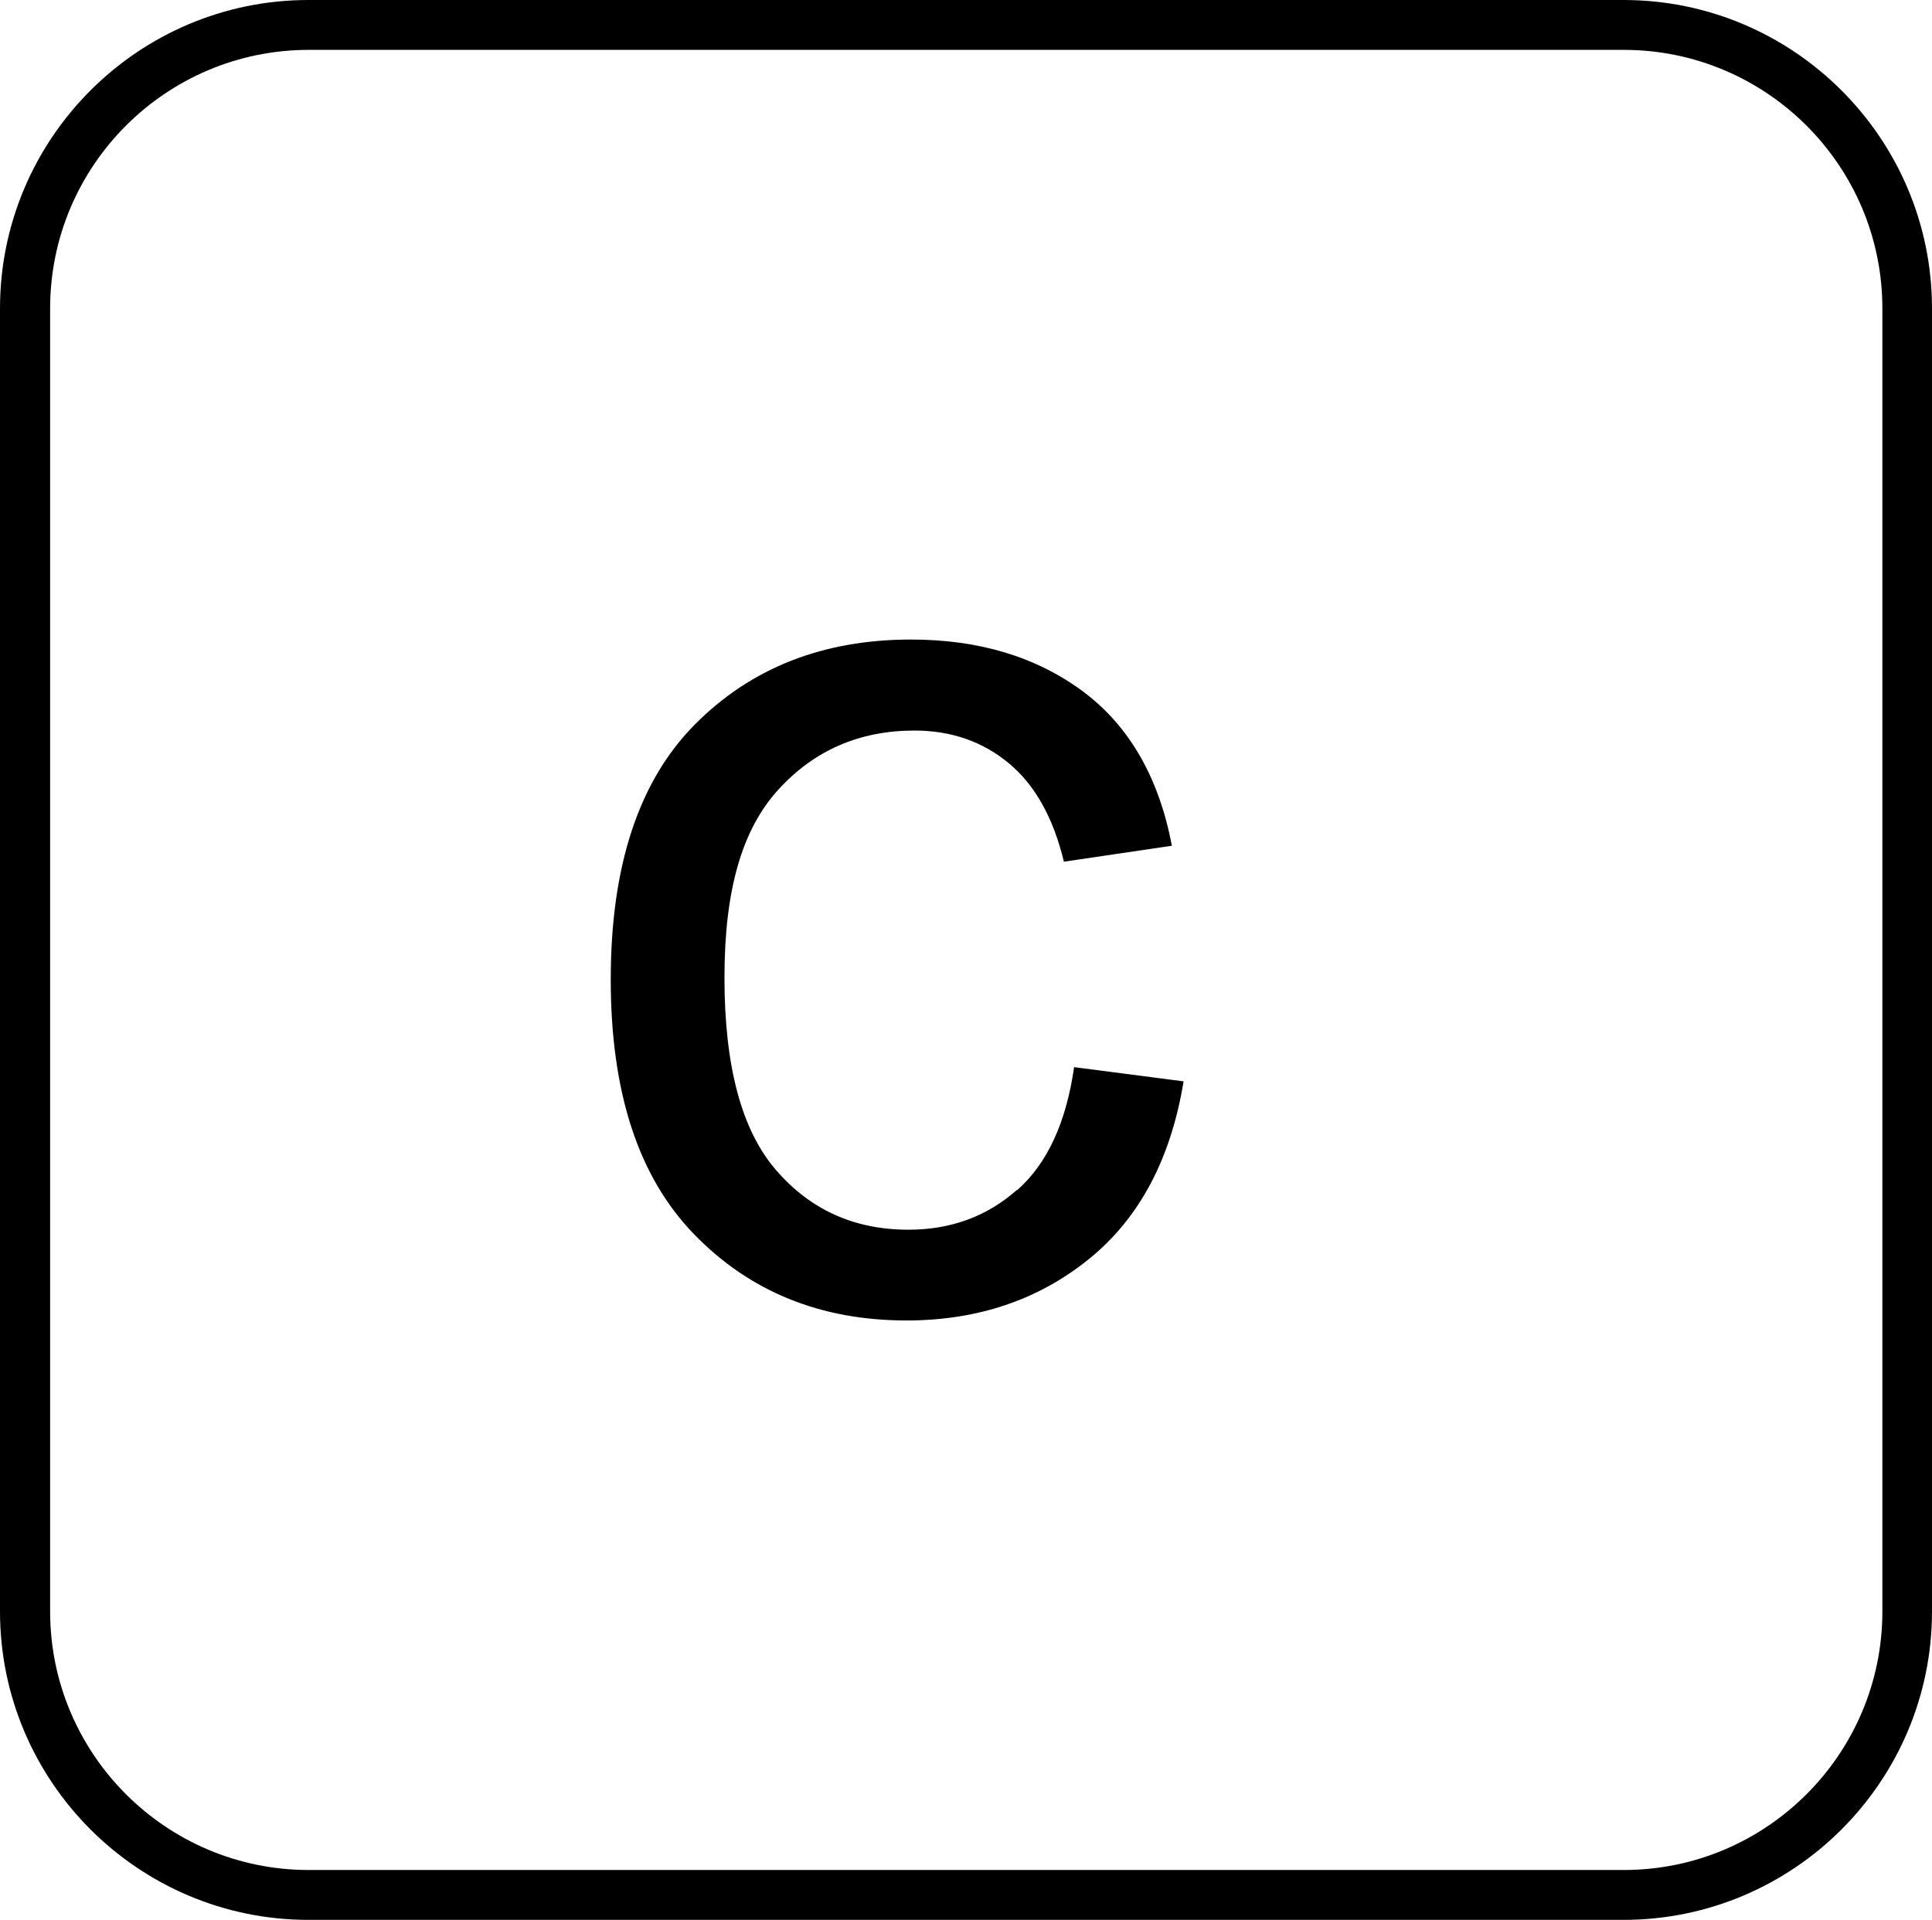
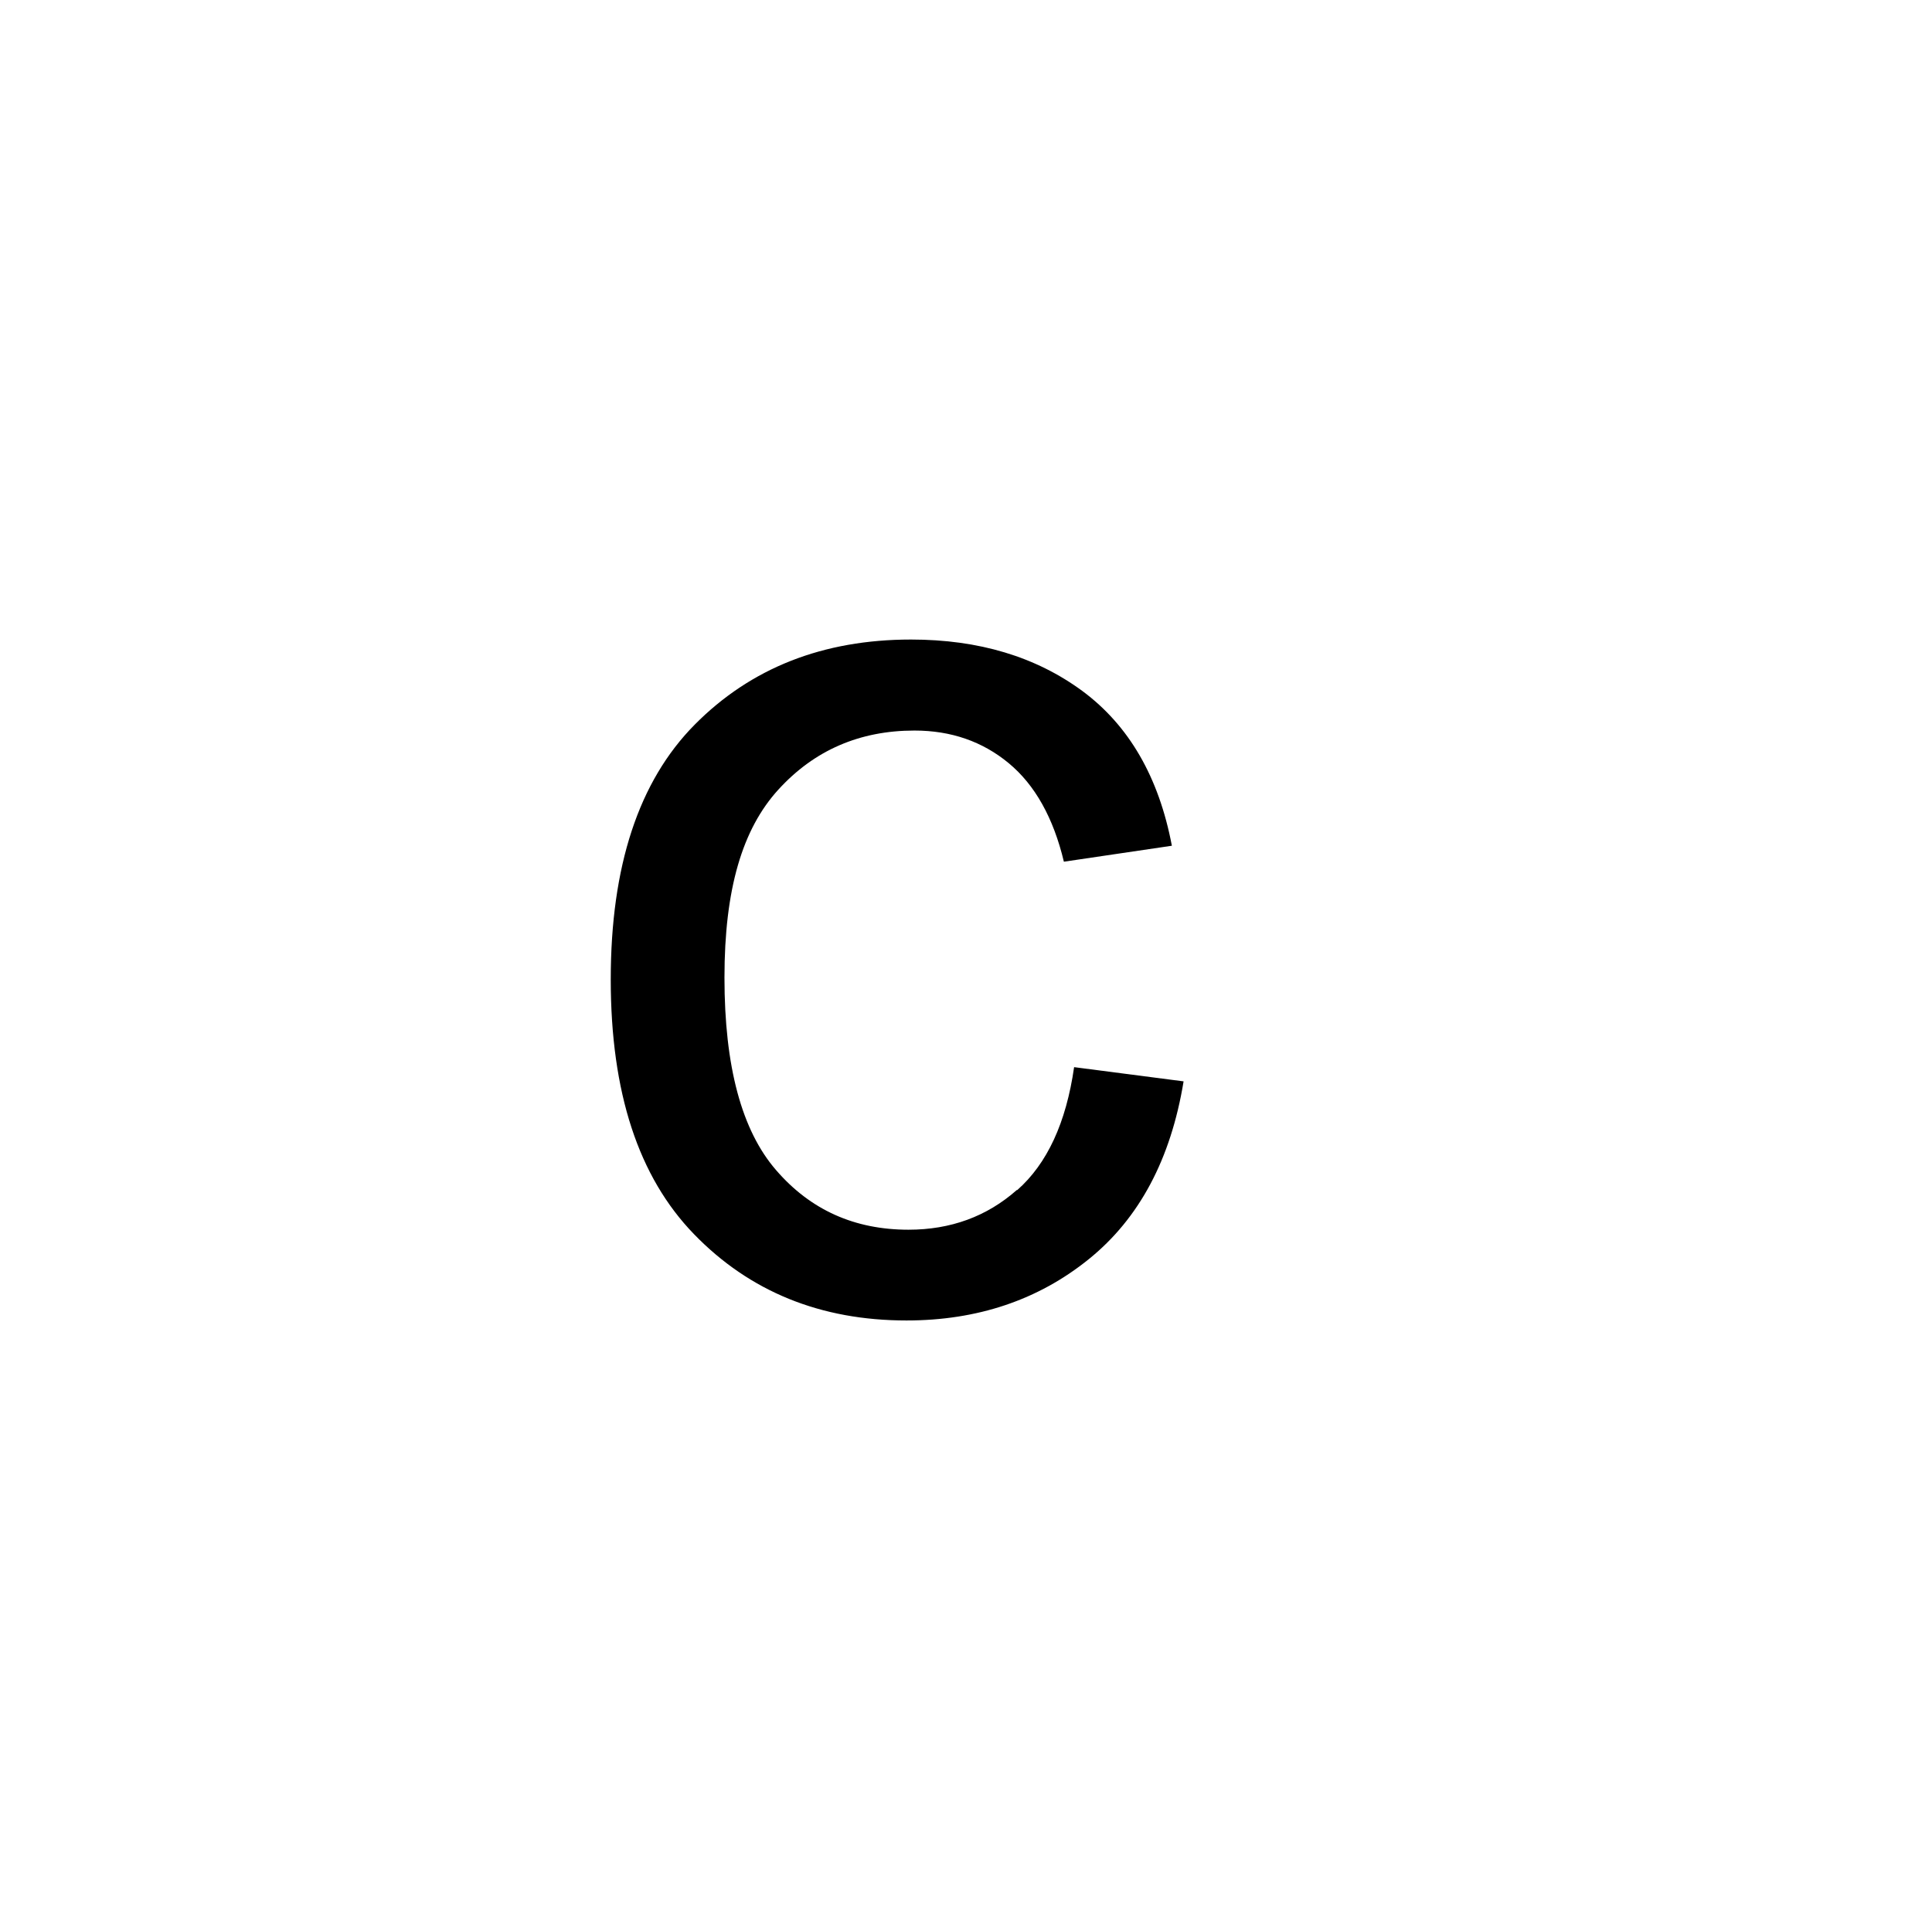
- <svg xmlns="http://www.w3.org/2000/svg" version="1.1" viewBox="0 0 77.47 77.0" width="77.47" height="77.0">
-   <g transform="translate(-912.03, -119.81)">
-     <path d="m924.4 119.81c-6.82 0-12.37 5.55-12.37 12.37v52.26c0 6.82 5.55 12.37 12.37 12.37h52.73c6.82 0 12.37-5.55 12.37-12.37v-52.26c0-6.82-5.55-12.37-12.37-12.37zm63.11 12.37v52.26c0 5.72-4.65 10.37-10.37 10.37h-52.73c-5.72 0-10.37-4.65-10.37-10.37v-52.26c0-5.72 4.65-10.37 10.37-10.37h52.73c5.72 0 10.37 4.65 10.37 10.37z" />
+ <svg xmlns="http://www.w3.org/2000/svg" width="77.47" height="77" version="1.1" viewBox="0 0 77.47 77">
+   <g transform="translate(-912.03 -119.81)">
    <path d="m952.8 167.54c-1.2 1.06-2.65 1.59-4.34 1.59-2.16 0-3.93-0.79-5.31-2.39-1.38-1.59-2.07-4.16-2.07-7.72s0.72-5.96 2.16-7.54 3.26-2.37 5.46-2.37c1.47 0 2.73 0.44 3.78 1.31s1.79 2.19 2.21 3.95l4.33-0.64c-0.52-2.75-1.72-4.82-3.58-6.2-1.87-1.38-4.16-2.07-6.88-2.07-3.53 0-6.42 1.14-8.67 3.41s-3.37 5.68-3.37 10.22 1.11 7.92 3.34 10.22 5.07 3.46 8.52 3.46c2.84 0 5.28-0.82 7.31-2.46s3.29-4.02 3.8-7.13l-4.39-0.57c-0.32 2.23-1.08 3.87-2.28 4.93z" />
  </g>
</svg>
